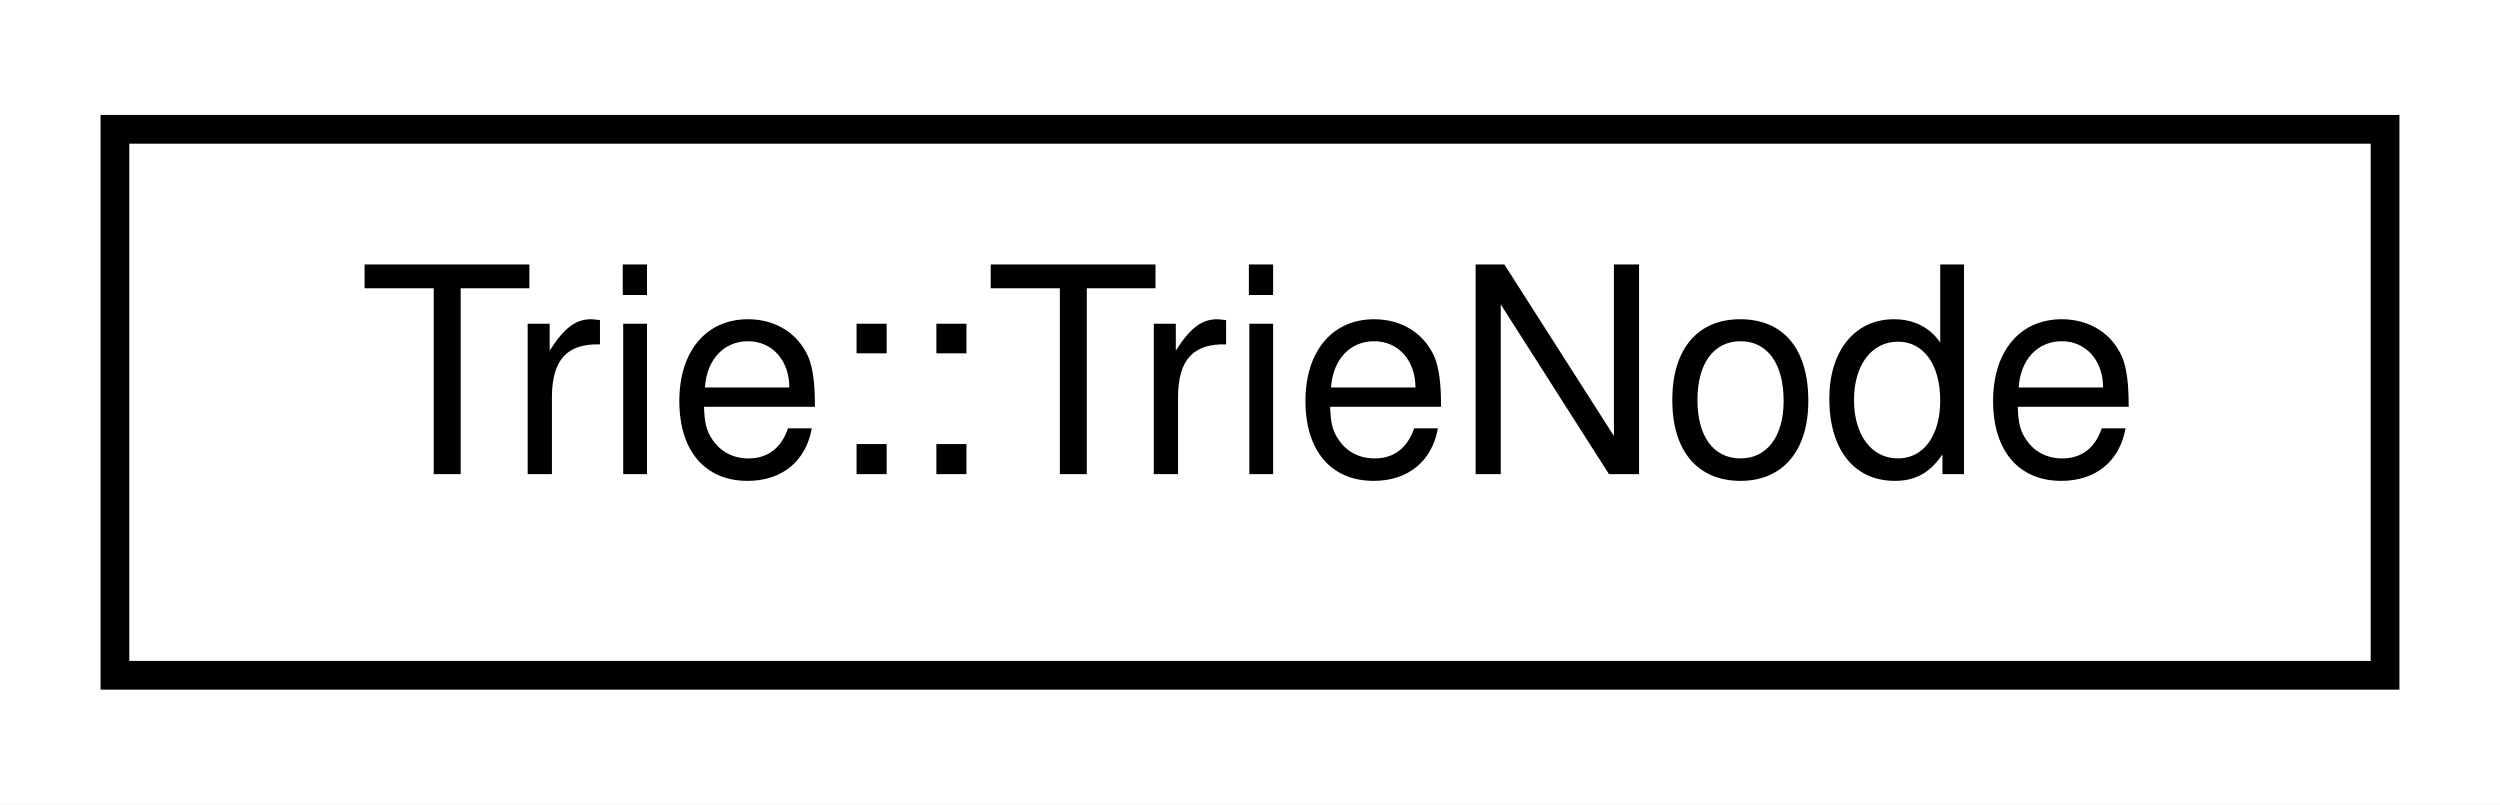
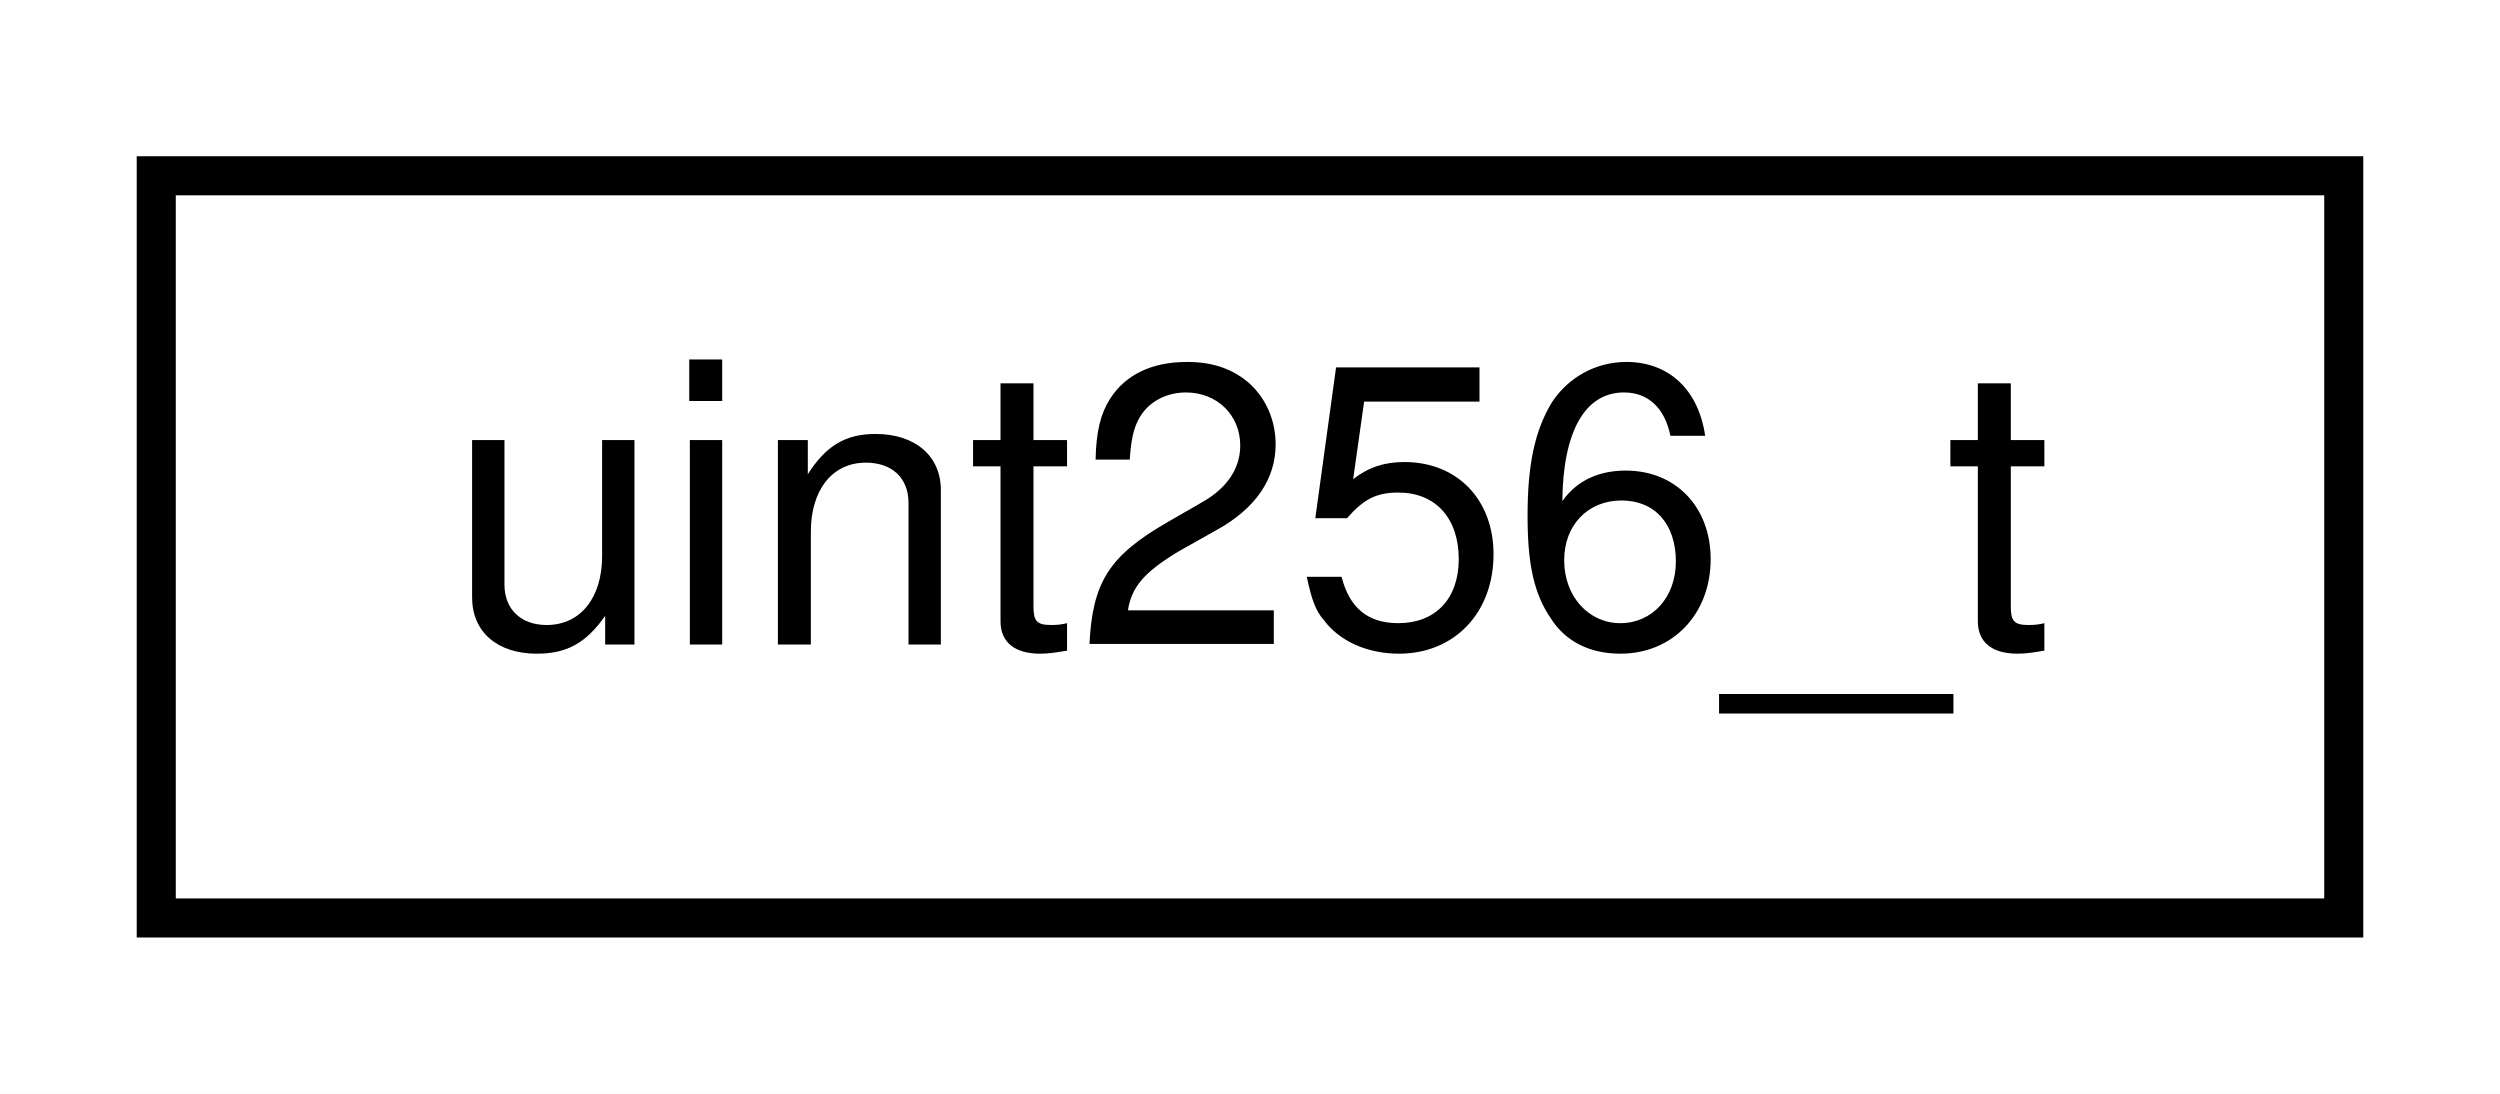
- <svg xmlns="http://www.w3.org/2000/svg" xmlns:xlink="http://www.w3.org/1999/xlink" width="87pt" height="28pt" viewBox="0.00 0.00 87.00 28.00">
+ <svg xmlns="http://www.w3.org/2000/svg" xmlns:xlink="http://www.w3.org/1999/xlink" width="64pt" height="28pt" viewBox="0.00 0.00 64.00 28.00">
  <g id="graph0" class="graph" transform="scale(1 1) rotate(0) translate(4 24)">
-     <polygon fill="white" stroke="transparent" points="-4,4 -4,-24 83,-24 83,4 -4,4" />
+     <polygon fill="white" stroke="transparent" points="-4,4 -4,-24 60,-24 60,4 -4,4" />
    <g id="node1" class="node">
      <g id="a_node1">
-         <a xlink:href="de/d48/struct_trie_1_1_trie_node.html" target="_top" xlink:title=" ">
-           <polygon fill="white" stroke="black" points="0,-0.5 0,-19.5 79,-19.5 79,-0.5 0,-0.5" />
-           <text text-anchor="middle" x="39.5" y="-7.5" font-family="Helvetica,sans-Serif" font-size="10.00">Trie::TrieNode</text>
+         <a xlink:href="d1/d83/classuint256__t.html" target="_top" xlink:title="class for 256-bit unsigned integer">
+           <polygon fill="white" stroke="black" points="0,-0.5 0,-19.5 56,-19.5 56,-0.5 0,-0.5" />
+           <text text-anchor="middle" x="28" y="-7.5" font-family="Helvetica,sans-Serif" font-size="10.00">uint256_t</text>
        </a>
      </g>
    </g>
  </g>
</svg>
